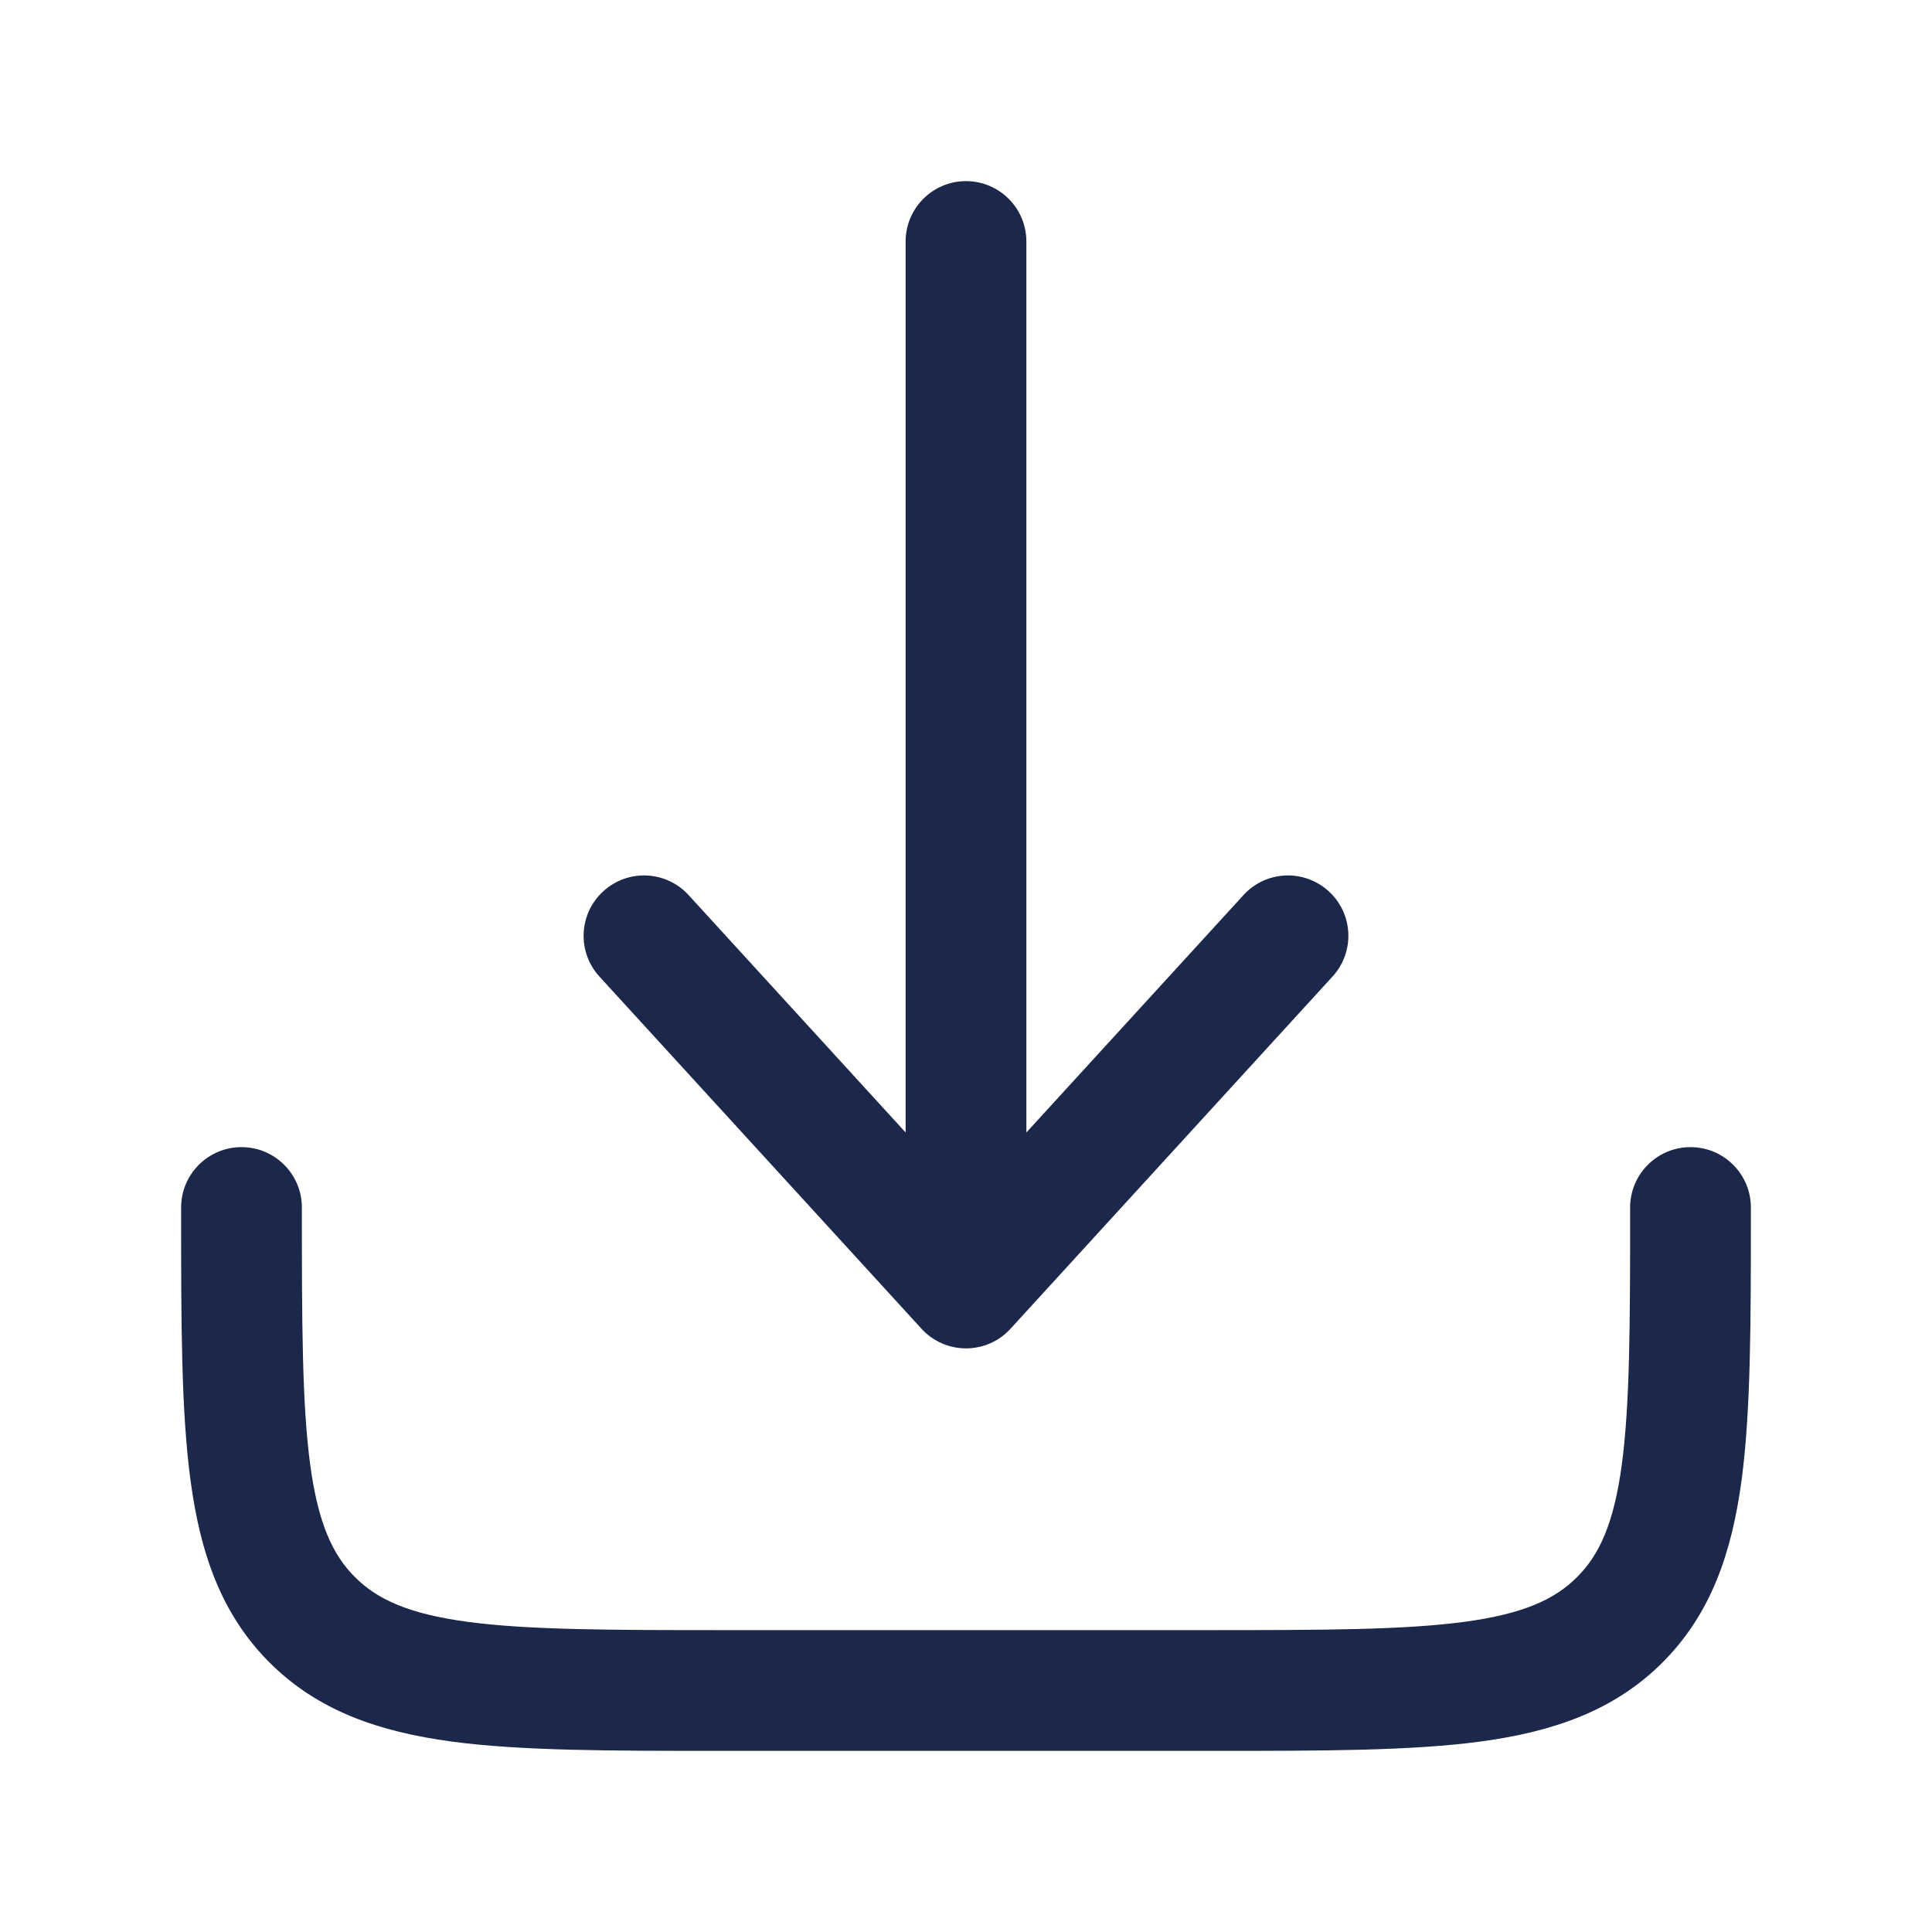
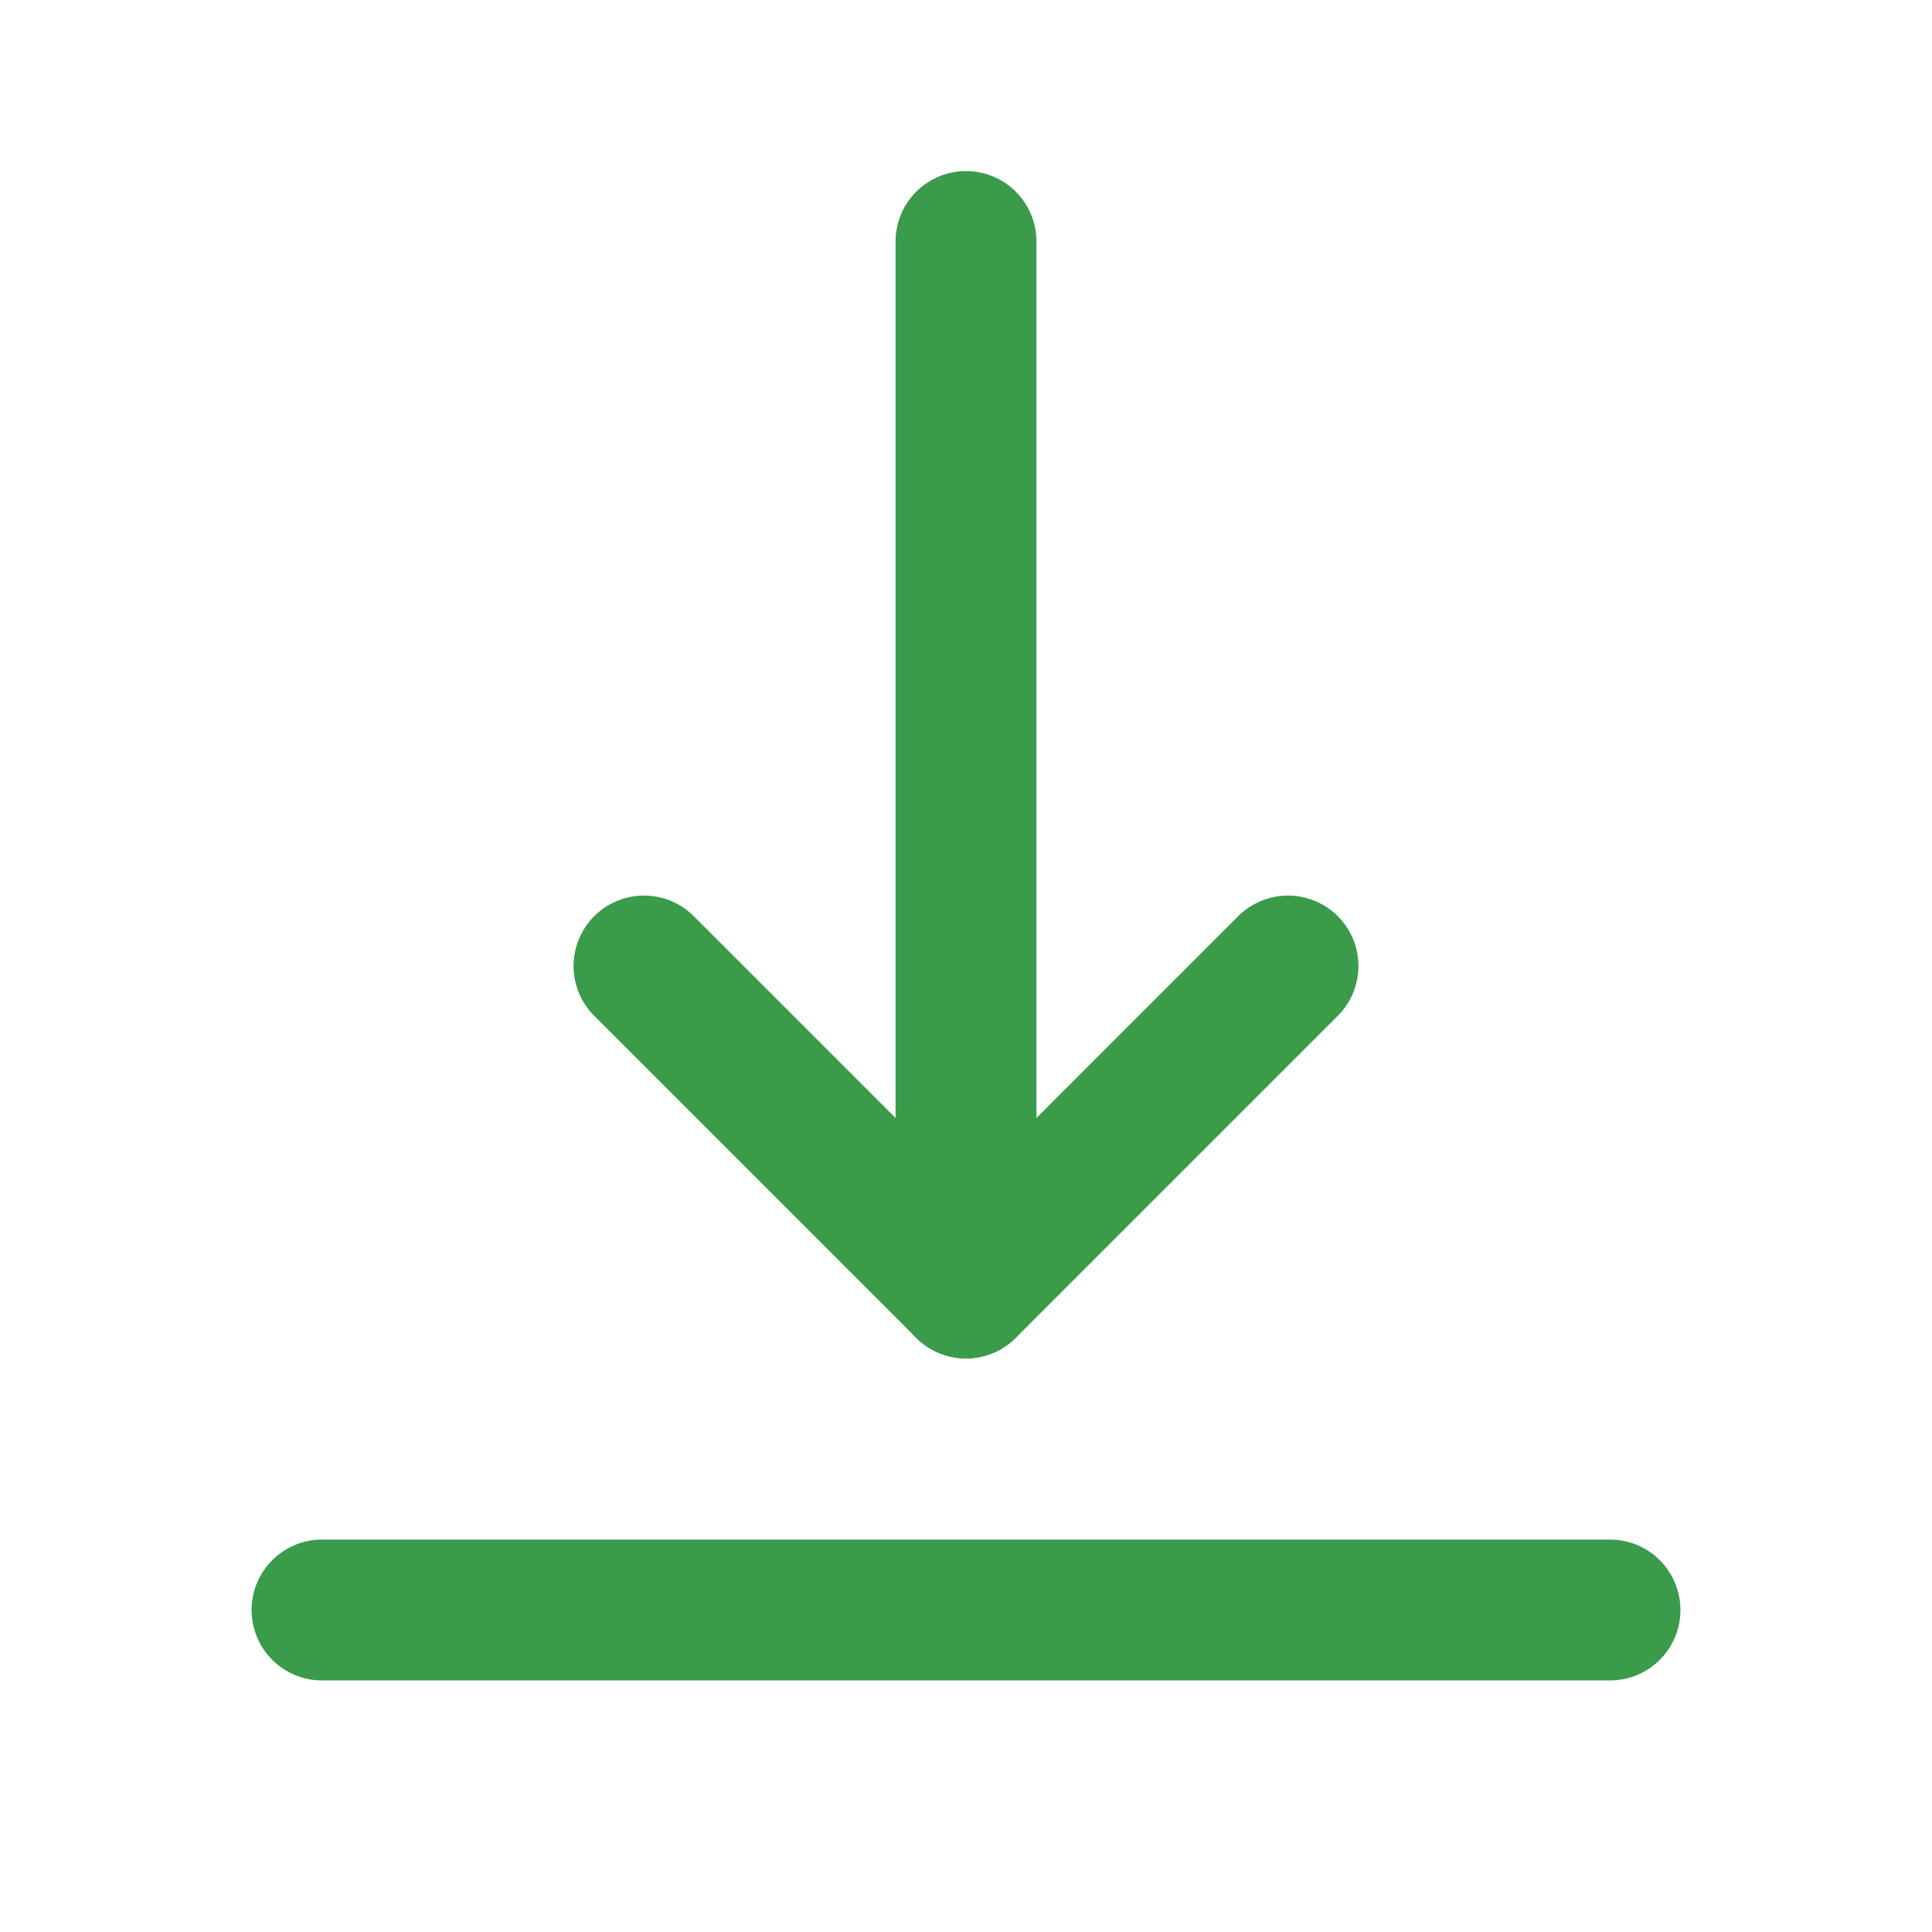
<svg xmlns="http://www.w3.org/2000/svg" viewBox="0 0 24 24" fill="none">
-   <path d="M12.553 16.506C12.411 16.662 12.211 16.75 12 16.75C11.789 16.75 11.589 16.662 11.447 16.506L7.446 12.131C7.167 11.825 7.188 11.351 7.494 11.072C7.8 10.792 8.274 10.813 8.554 11.119L11.25 14.068V3C11.25 2.586 11.586 2.25 12 2.25C12.414 2.25 12.75 2.586 12.75 3V14.068L15.447 11.119C15.726 10.813 16.2 10.792 16.506 11.072C16.812 11.351 16.833 11.825 16.553 12.131L12.553 16.506Z" fill="#1C274C" />
-   <path d="M3.75 15C3.75 14.586 3.414 14.25 3 14.25C2.586 14.25 2.25 14.586 2.25 15V15.055C2.25 16.422 2.25 17.525 2.367 18.392C2.488 19.292 2.746 20.05 3.348 20.652C3.95 21.254 4.708 21.512 5.608 21.634C6.475 21.75 7.578 21.75 8.945 21.75H15.055C16.422 21.75 17.525 21.75 18.392 21.634C19.292 21.512 20.05 21.254 20.652 20.652C21.254 20.05 21.512 19.292 21.634 18.392C21.75 17.525 21.75 16.422 21.75 15.055V15C21.75 14.586 21.414 14.25 21 14.25C20.586 14.25 20.25 14.586 20.25 15C20.25 16.435 20.248 17.436 20.147 18.192C20.048 18.926 19.868 19.314 19.591 19.591C19.314 19.868 18.926 20.048 18.192 20.147C17.436 20.248 16.435 20.25 15 20.25H9C7.565 20.25 6.563 20.248 5.808 20.147C5.074 20.048 4.686 19.868 4.409 19.591C4.132 19.314 3.952 18.926 3.853 18.192C3.752 17.436 3.75 16.435 3.75 15Z" fill="#1C274C" />
+   <path d="M12 3V16" stroke="#3A9B4B" stroke-width="1.75" stroke-linecap="round" />
+   <path d="M8 12L12 16L16 12" stroke="#3A9B4B" stroke-width="1.75" stroke-linecap="round" stroke-linejoin="round" />
+   <path d="M4 20H20" stroke="#3A9B4B" stroke-width="1.75" stroke-linecap="round" />
</svg>
